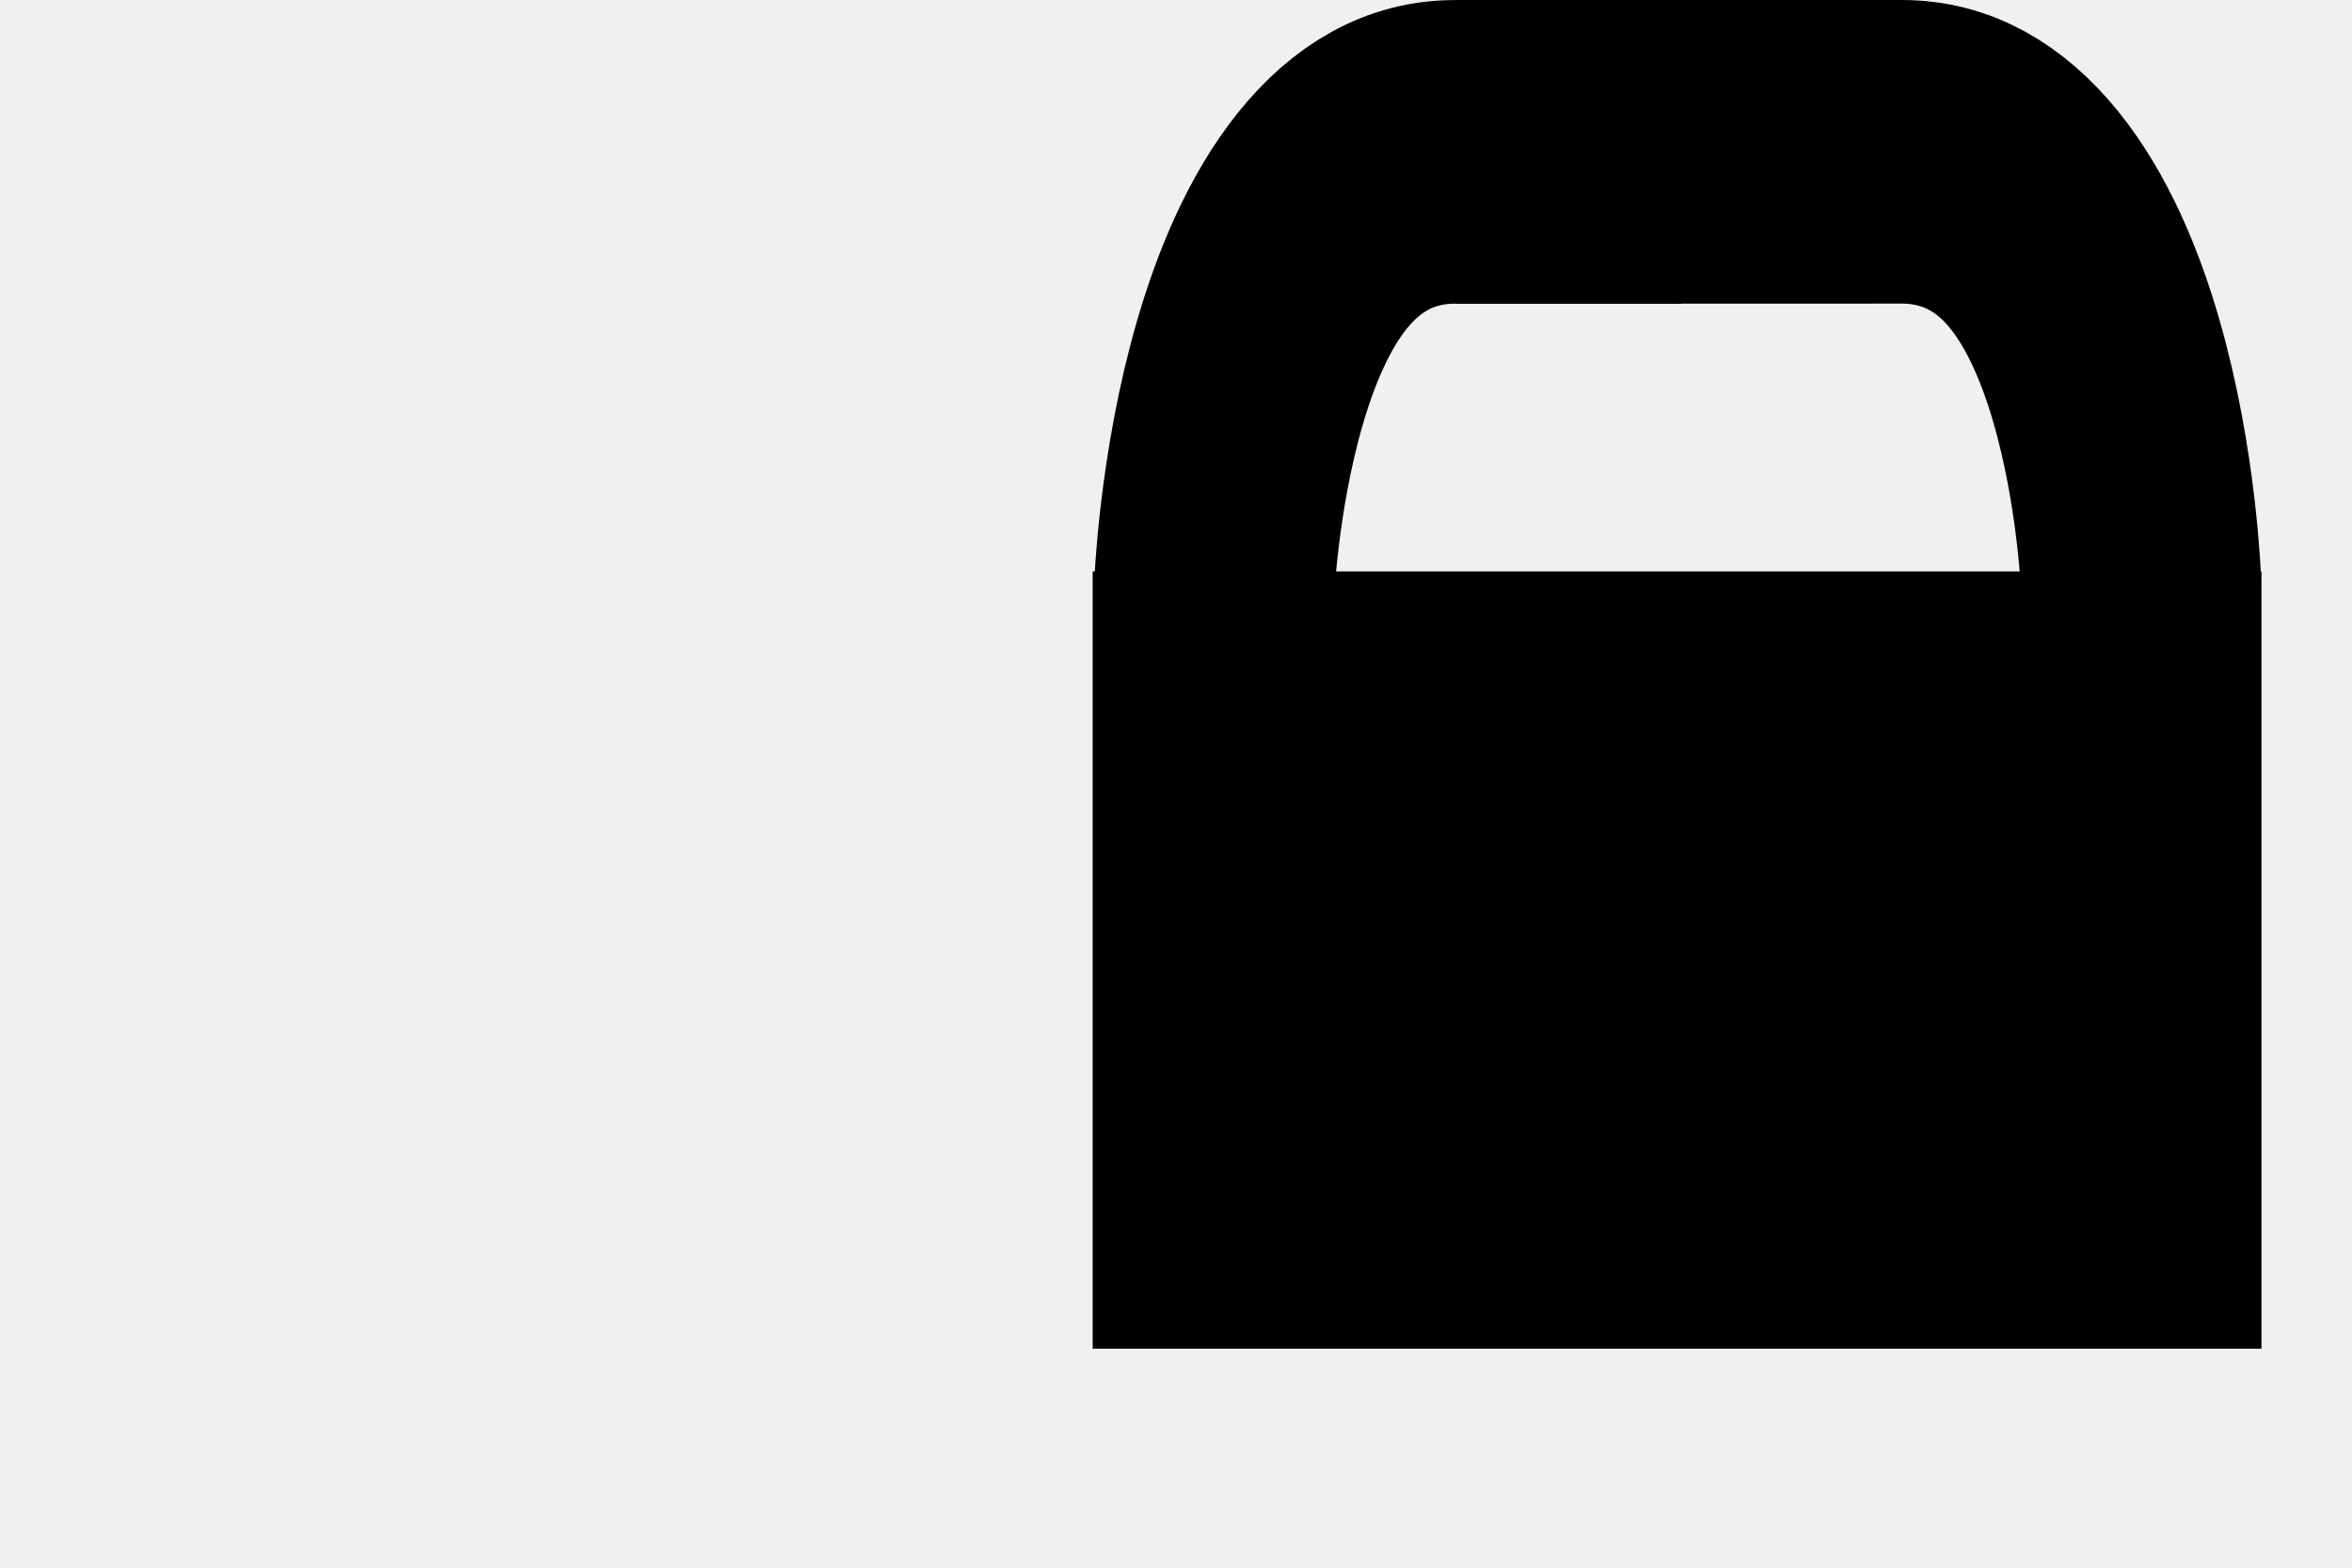
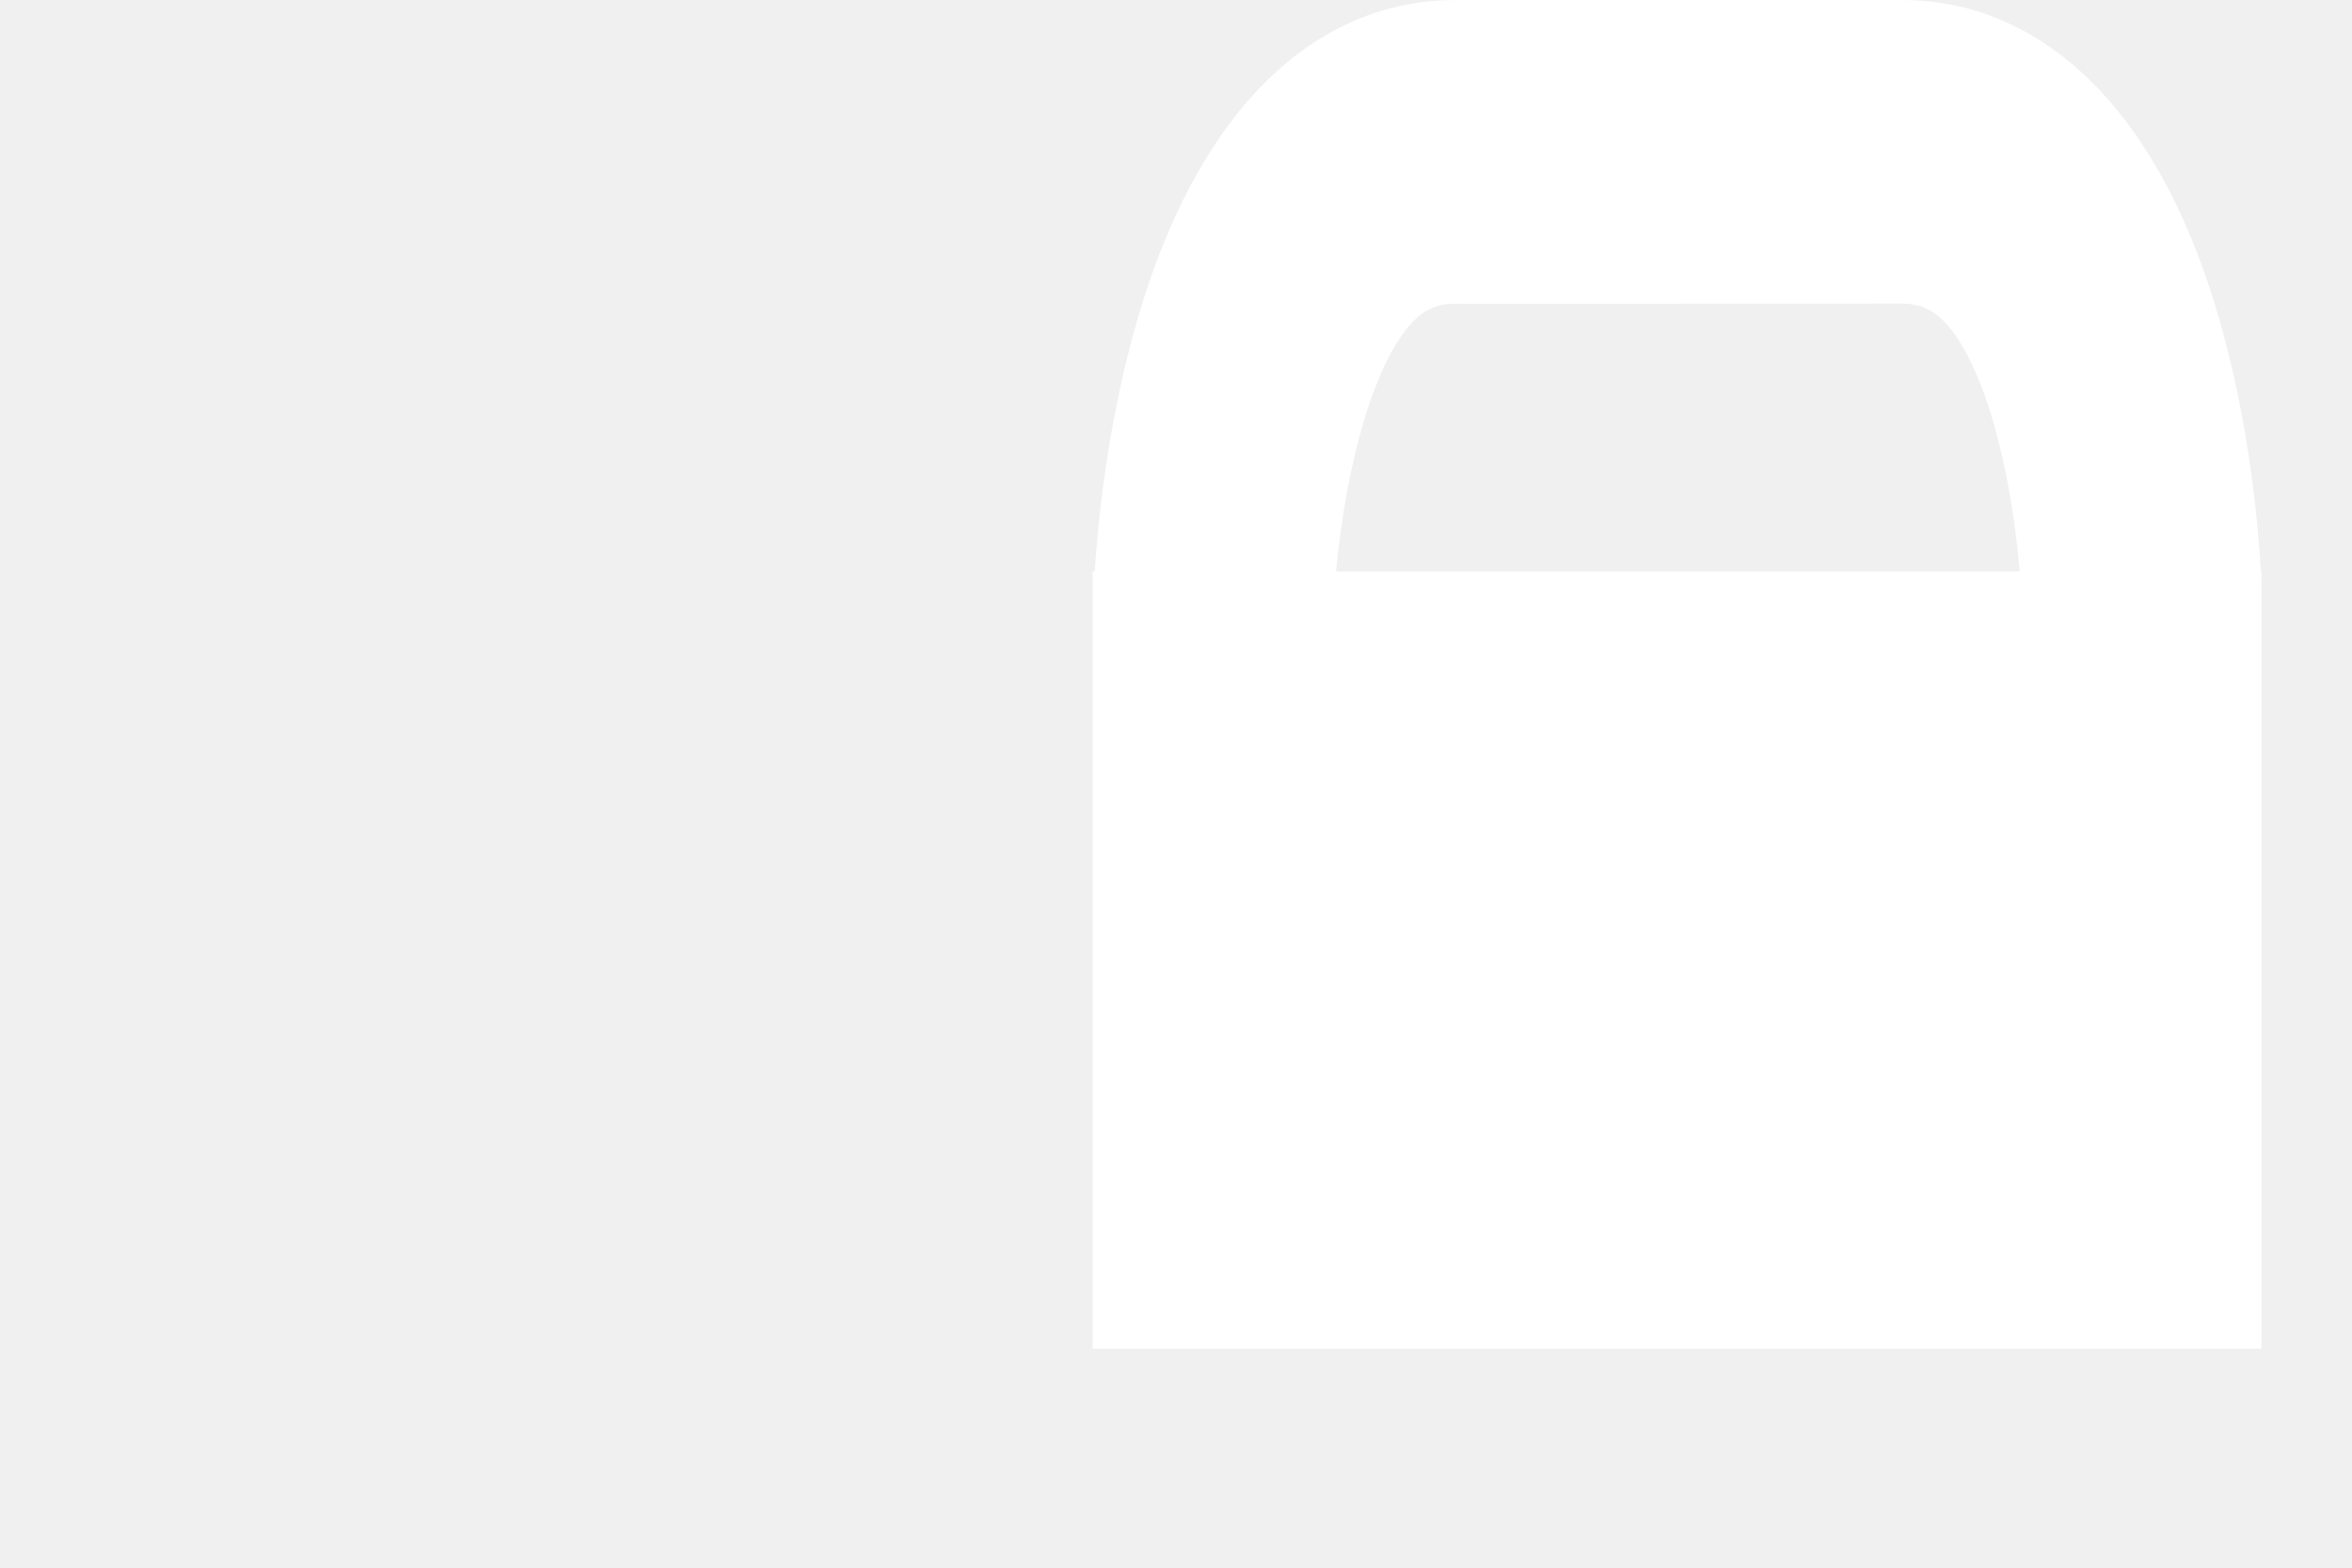
<svg xmlns="http://www.w3.org/2000/svg" width="150" height="100" viewBox="0 0 39.688 26.458" version="1.1" id="svg1">
  <defs id="defs1" />
  <g id="layer1" />
-   <g id="g3" transform="matrix(0.8956282,0,0,1.132109,16.82995,-2.882778)" style="fill:none;stroke:#000000;stroke-opacity:1">
-     <path style="fill:none;stroke:#000000;stroke-width:4.526;stroke-opacity:1" d="m 4.082,11.386 c 0,0 0.293,-6.576 4.541,-6.576 l 4.268,0.001 -0.02,2.178" id="path1" />
-     <g id="g2" style="fill:none;stroke:#000000;stroke-opacity:1">
-       <path style="fill:none;stroke:#000000;stroke-width:4.526;stroke-opacity:1" d="m 8.624,4.81 4.268,0.001 0.041,1.839" id="path2" />
-       <path style="fill:none;stroke:#000000;stroke-width:4.526;stroke-opacity:1" d="m 21.55,11.3 c 0,0 -0.266,-6.491 -4.514,-6.491 l -4.268,0.001 0.081,1.585" id="path2-8" />
+   <g id="g3" transform="matrix(0.8956282,0,0,1.132109,16.82995,-2.882778)" style="fill:#ffffff;stroke:#ffffff;stroke-opacity:1;fill-opacity:0">
+     <path style="fill:#ffffff;stroke:#ffffff;stroke-width:4.526;stroke-opacity:1;fill-opacity:0" d="m 4.082,11.386 c 0,0 0.293,-6.576 4.541,-6.576 l 4.268,0.001 -0.02,2.178" id="path1" />
+     <g id="g2" style="fill:#ffffff;stroke:#ffffff;stroke-opacity:1;fill-opacity:0">
+       <path style="fill:#ffffff;stroke:#ffffff;stroke-width:4.526;stroke-opacity:1;fill-opacity:0" d="m 8.624,4.81 4.268,0.001 0.041,1.839" id="path2" />
+       <path style="fill:#ffffff;stroke:#ffffff;stroke-width:4.526;stroke-opacity:1;fill-opacity:0" d="m 21.55,11.3 c 0,0 -0.266,-6.491 -4.514,-6.491 l -4.268,0.001 0.081,1.585" id="path2-8" />
    </g>
  </g>
-   <rect style="fill:#000000;fill-opacity:1;stroke:#000000;stroke-width:3.614;stroke-opacity:1" id="rect4" width="16.108" height="9.504" x="20.245" y="11.451" />
+   <rect style="fill:#ffffff;fill-opacity:1;stroke:#ffffff;stroke-width:3.614;stroke-opacity:1" id="rect4" width="16.108" height="9.504" x="20.245" y="11.451" />
</svg>
